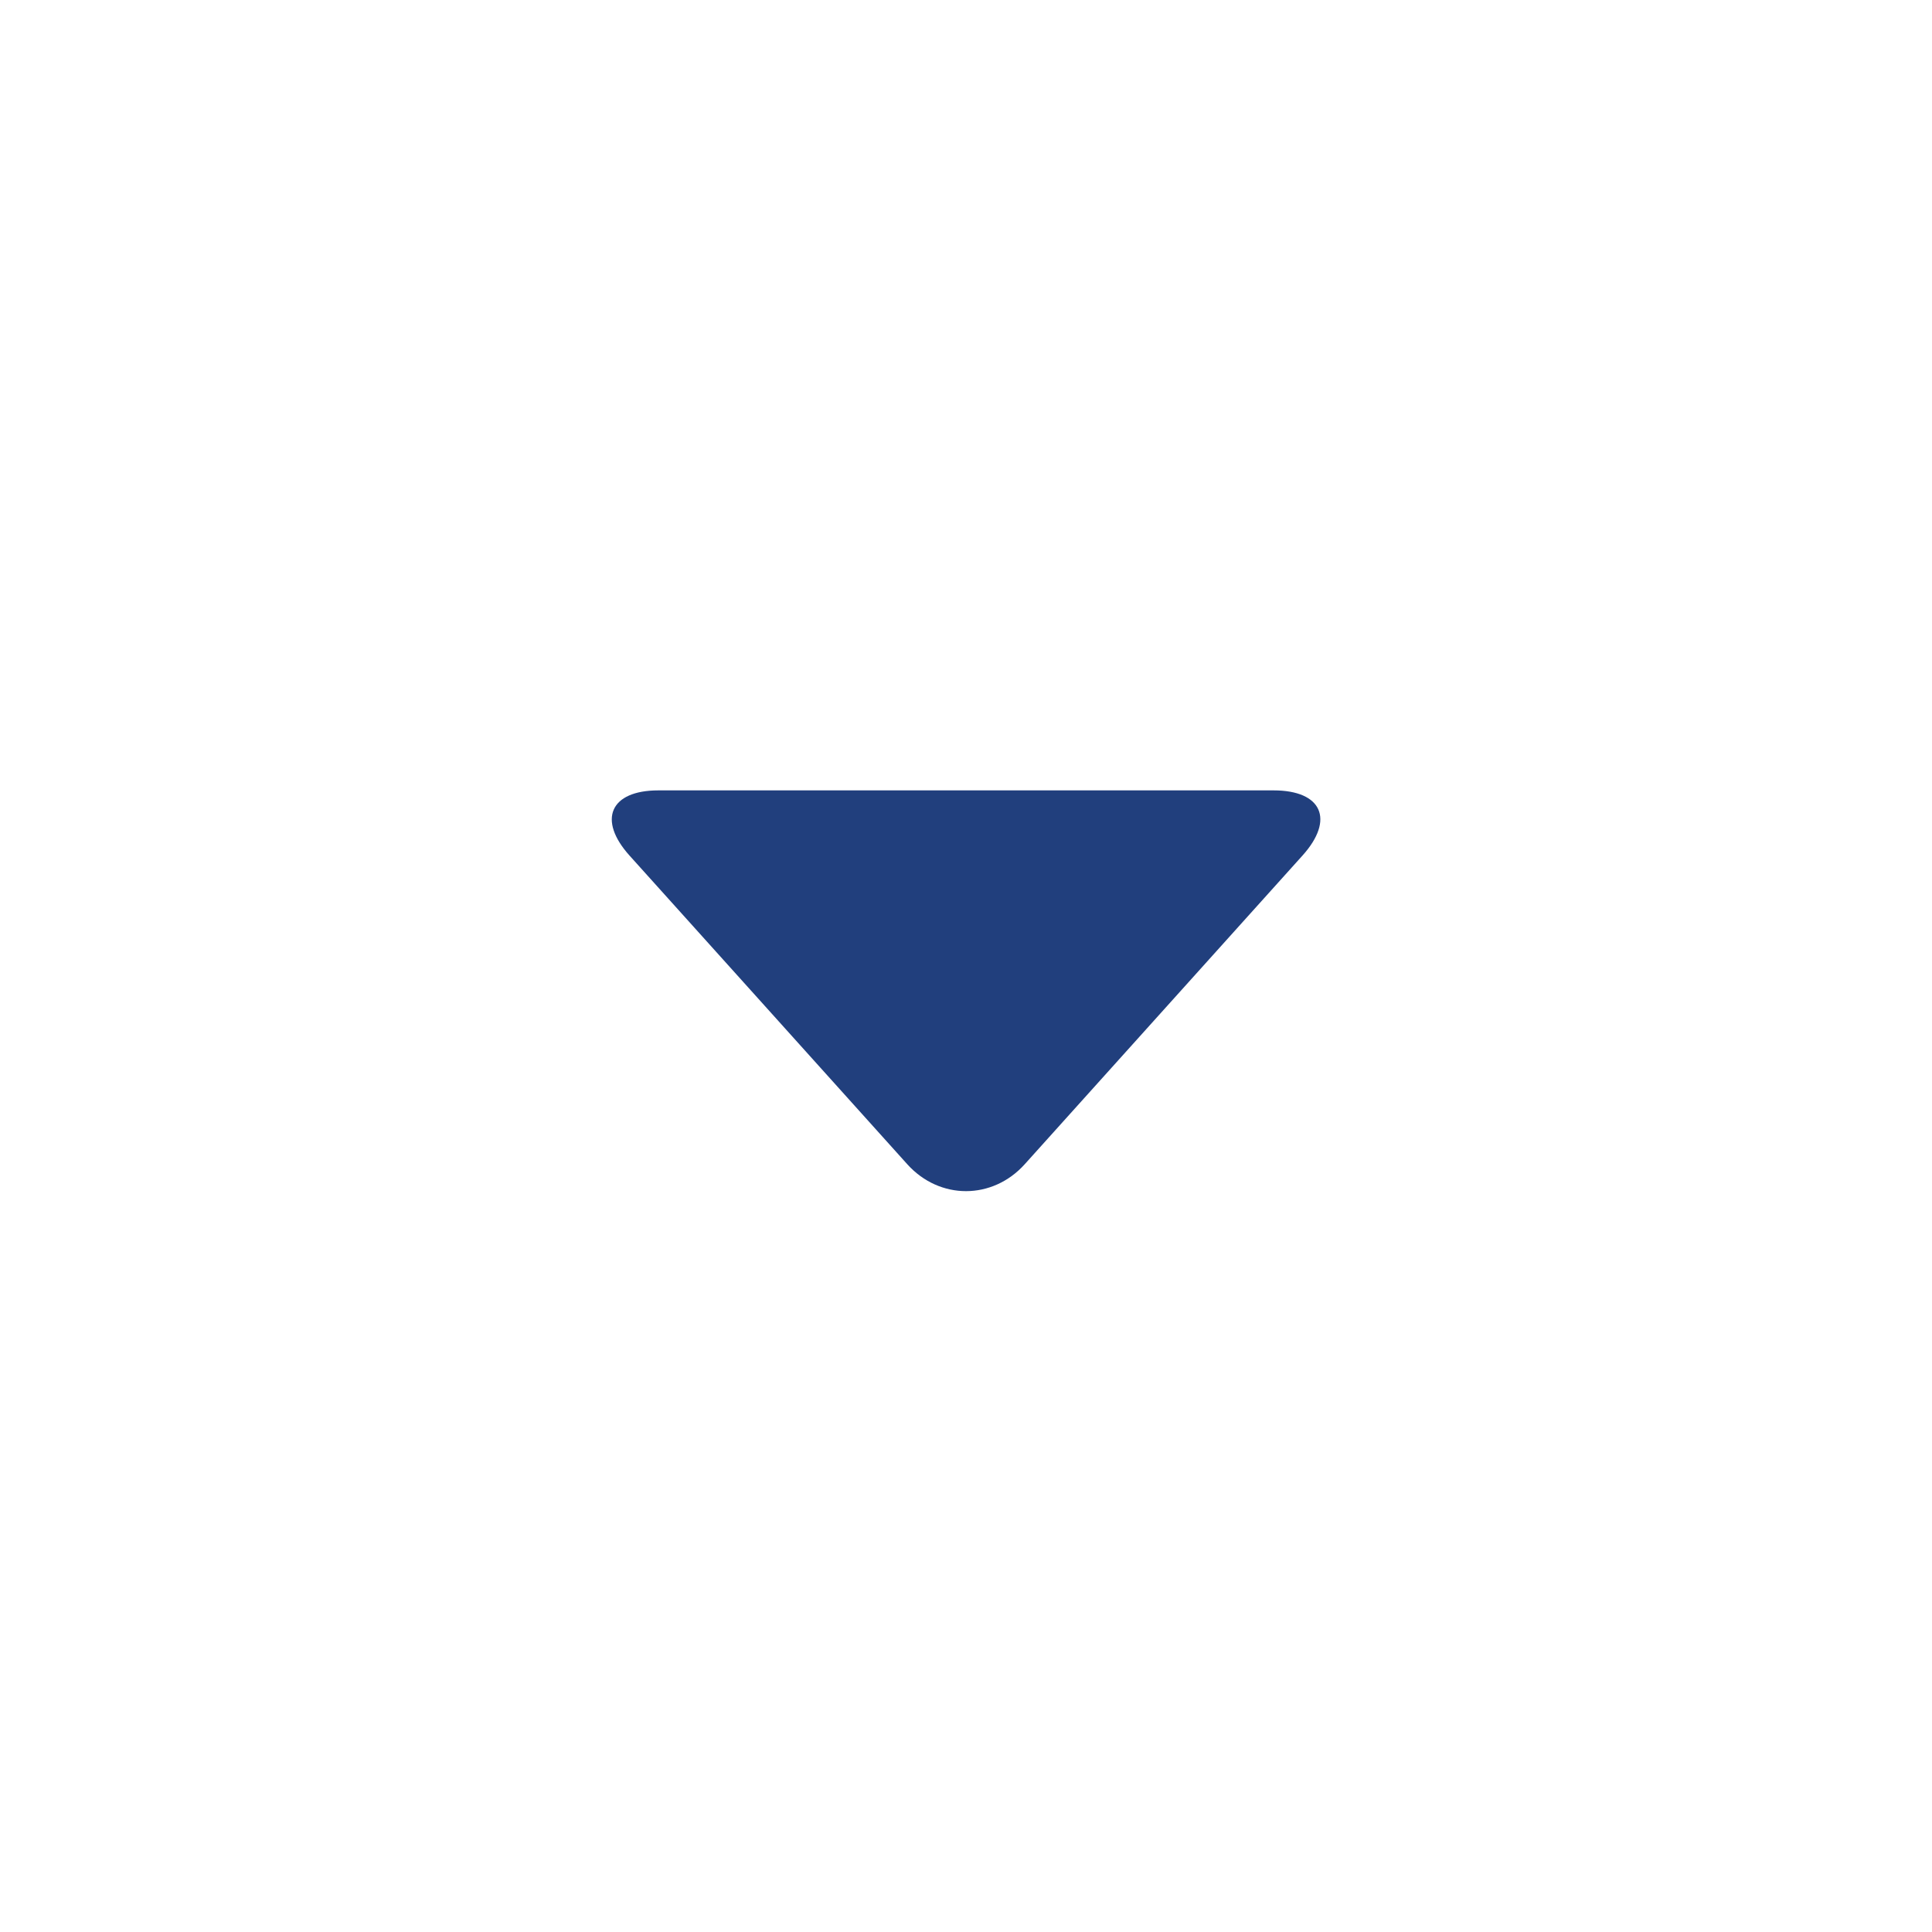
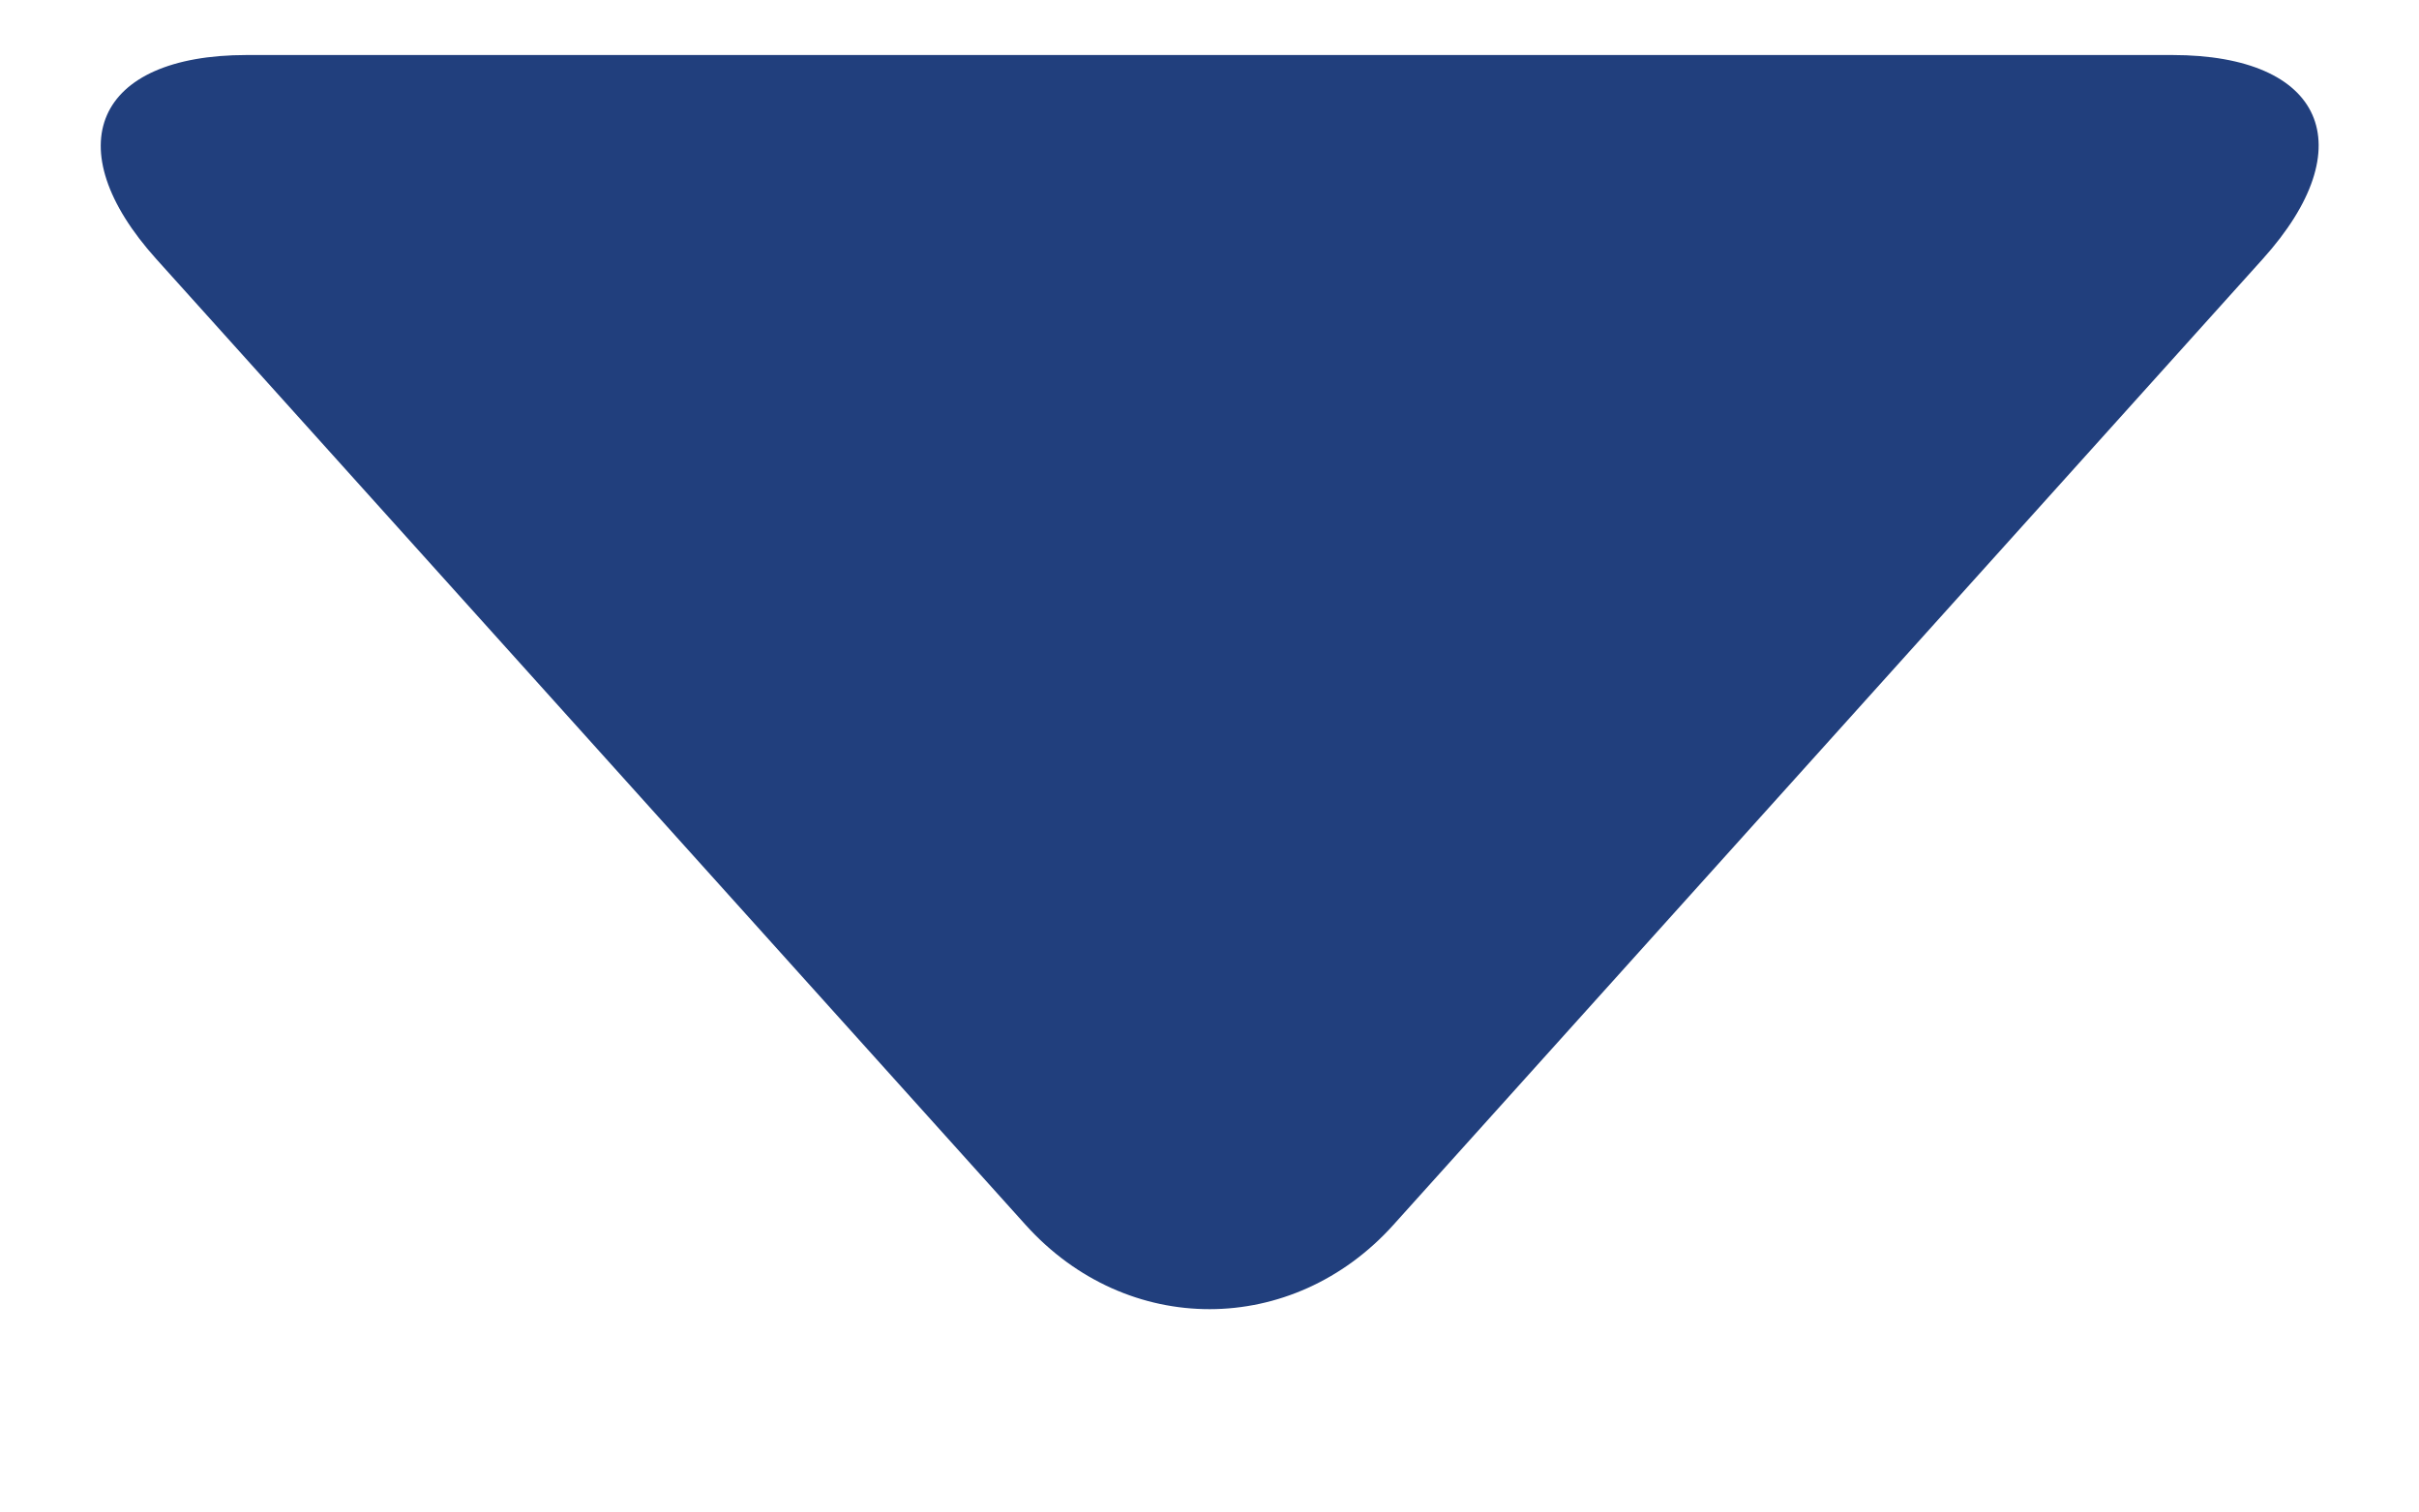
- <svg xmlns="http://www.w3.org/2000/svg" width="20" height="20" viewBox="0 0 20 20" fill="none">
-   <path fill-rule="evenodd" clip-rule="evenodd" d="M9.392 12.052C9.728 12.425 10.275 12.422 10.608 12.052L13.483 8.857C13.819 8.484 13.685 8.182 13.184 8.182H6.816C6.315 8.182 6.184 8.487 6.517 8.857L9.392 12.052Z" fill="#213F7D" />
+ <svg xmlns="http://www.w3.org/2000/svg" width="8" height="5" viewBox="0 0 8 5" fill="none">
+   <path fill-rule="evenodd" clip-rule="evenodd" d="M3.392 4.052C3.728 4.425 4.275 4.422 4.608 4.052L7.483 0.857C7.819 0.484 7.685 0.182 7.184 0.182H0.816C0.315 0.182 0.184 0.487 0.517 0.857L3.392 4.052Z" fill="#213F7D" />
</svg>
